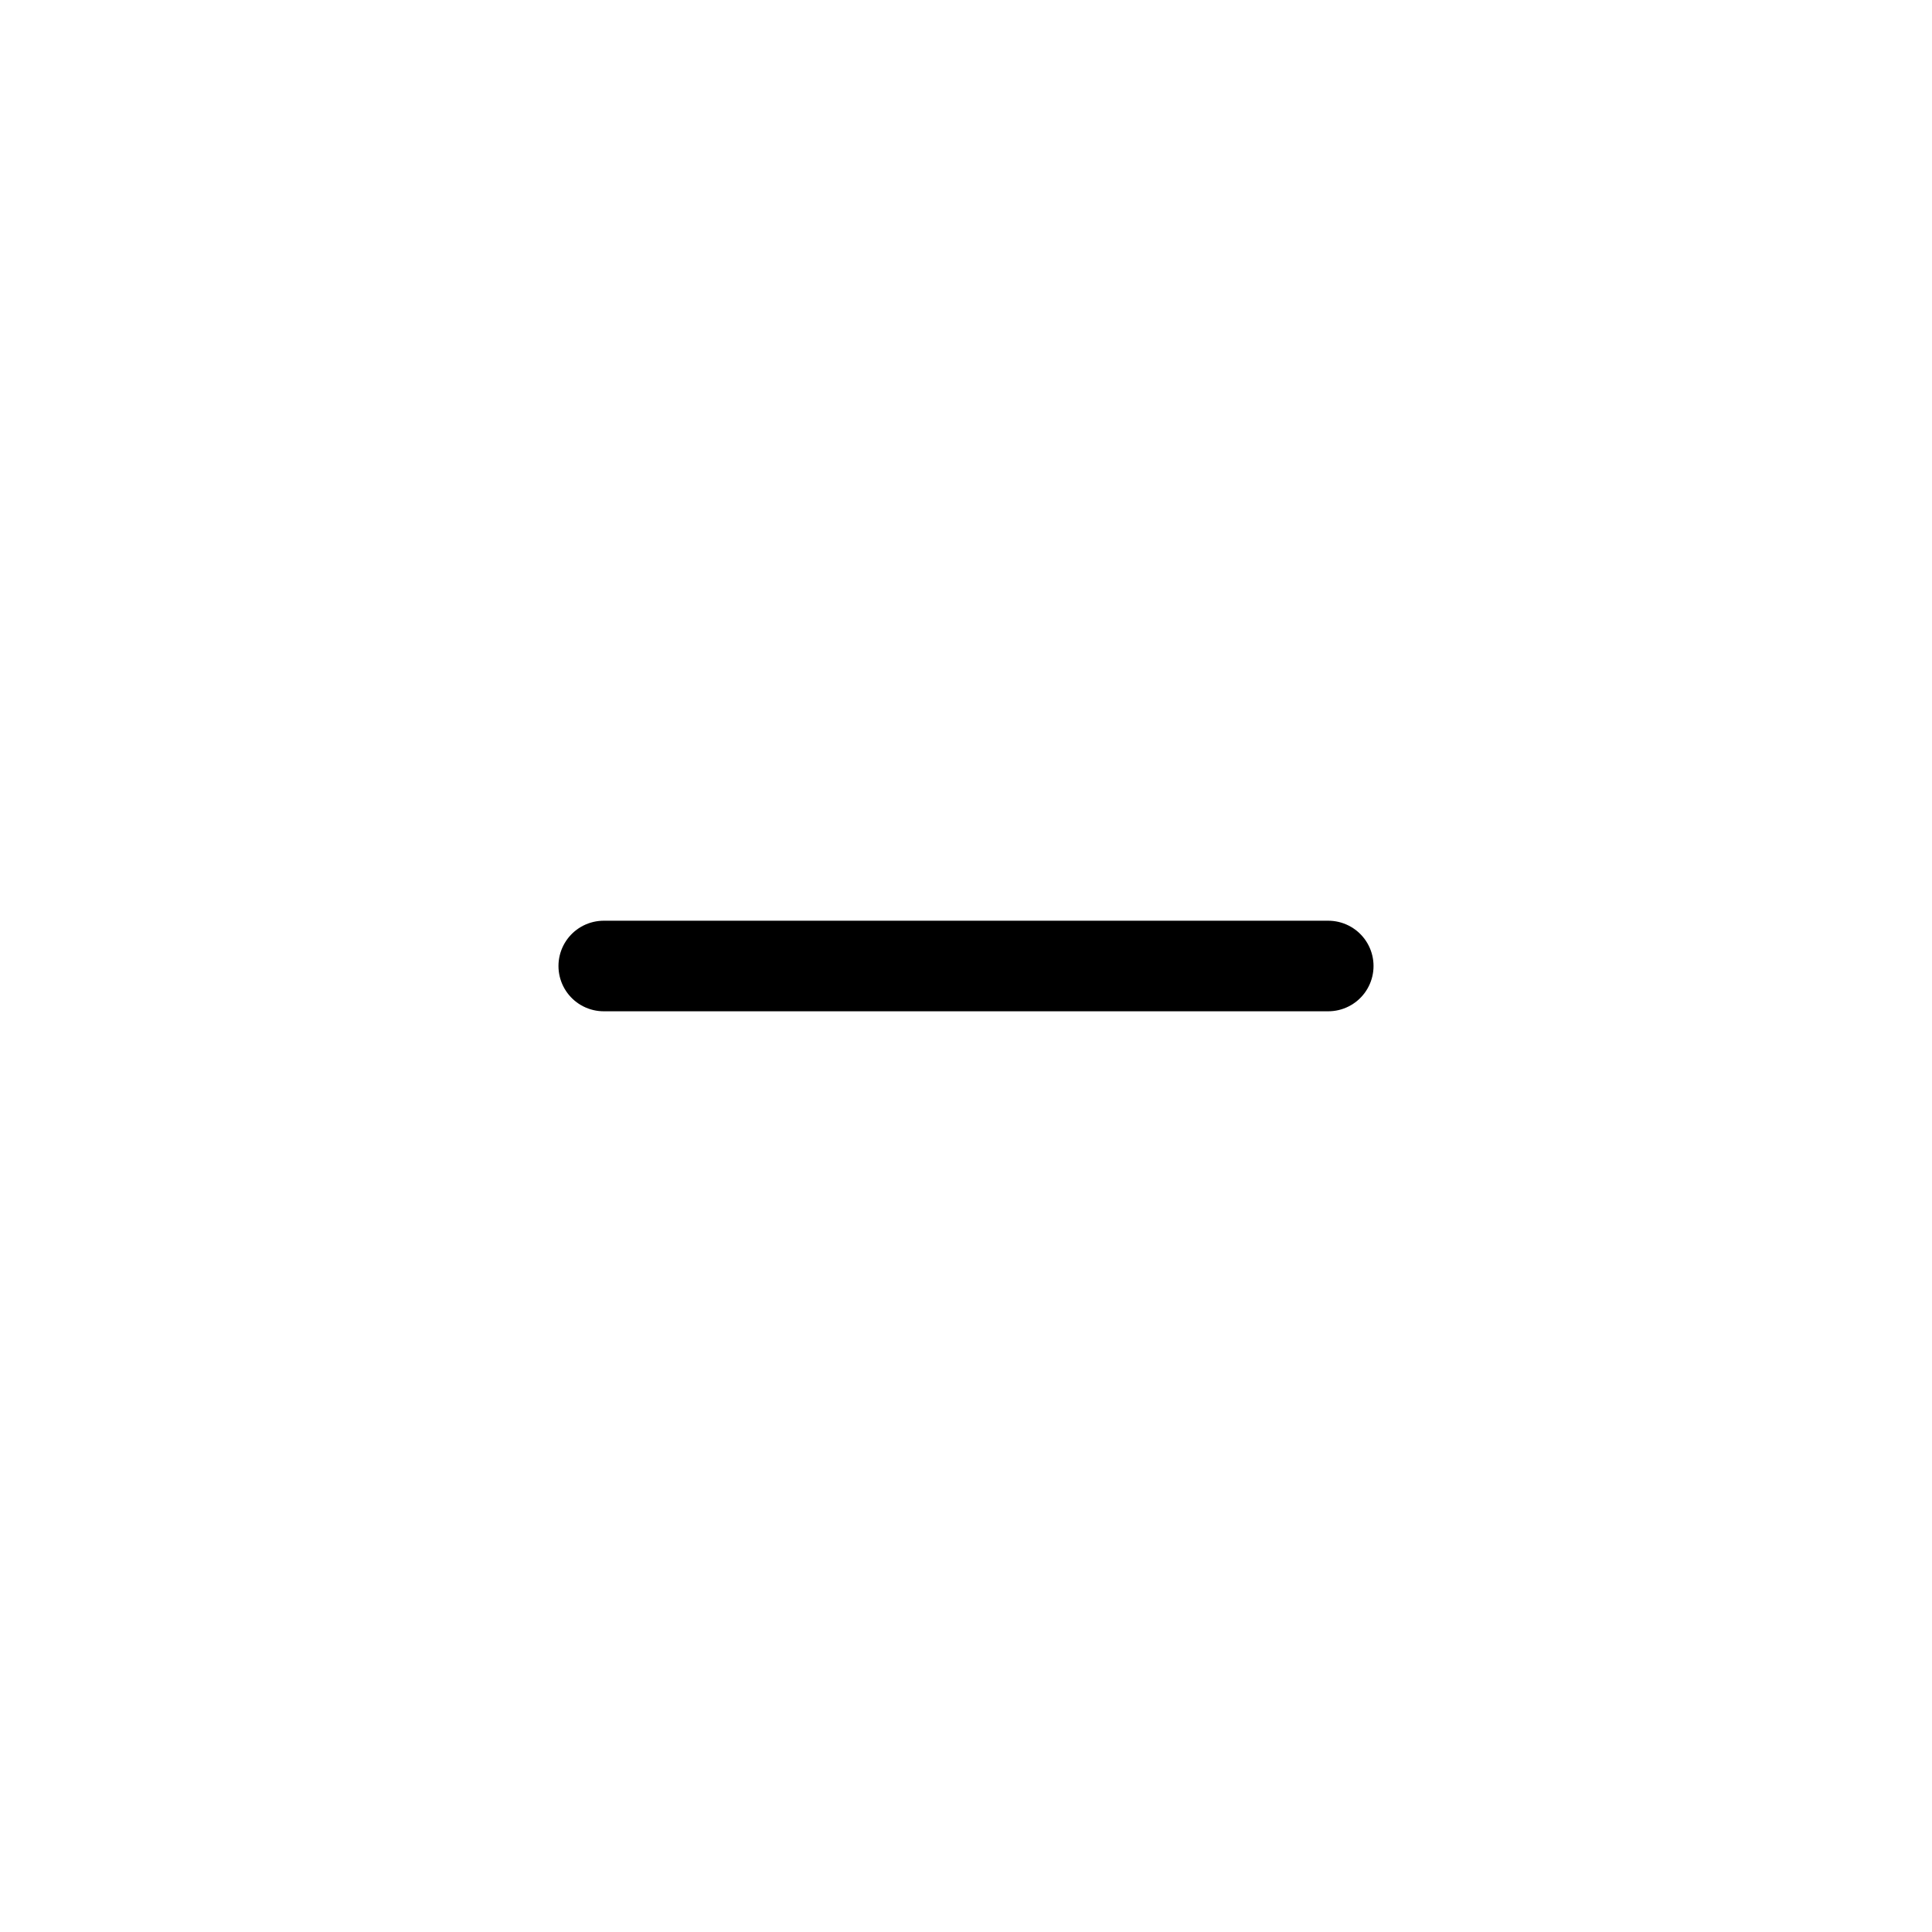
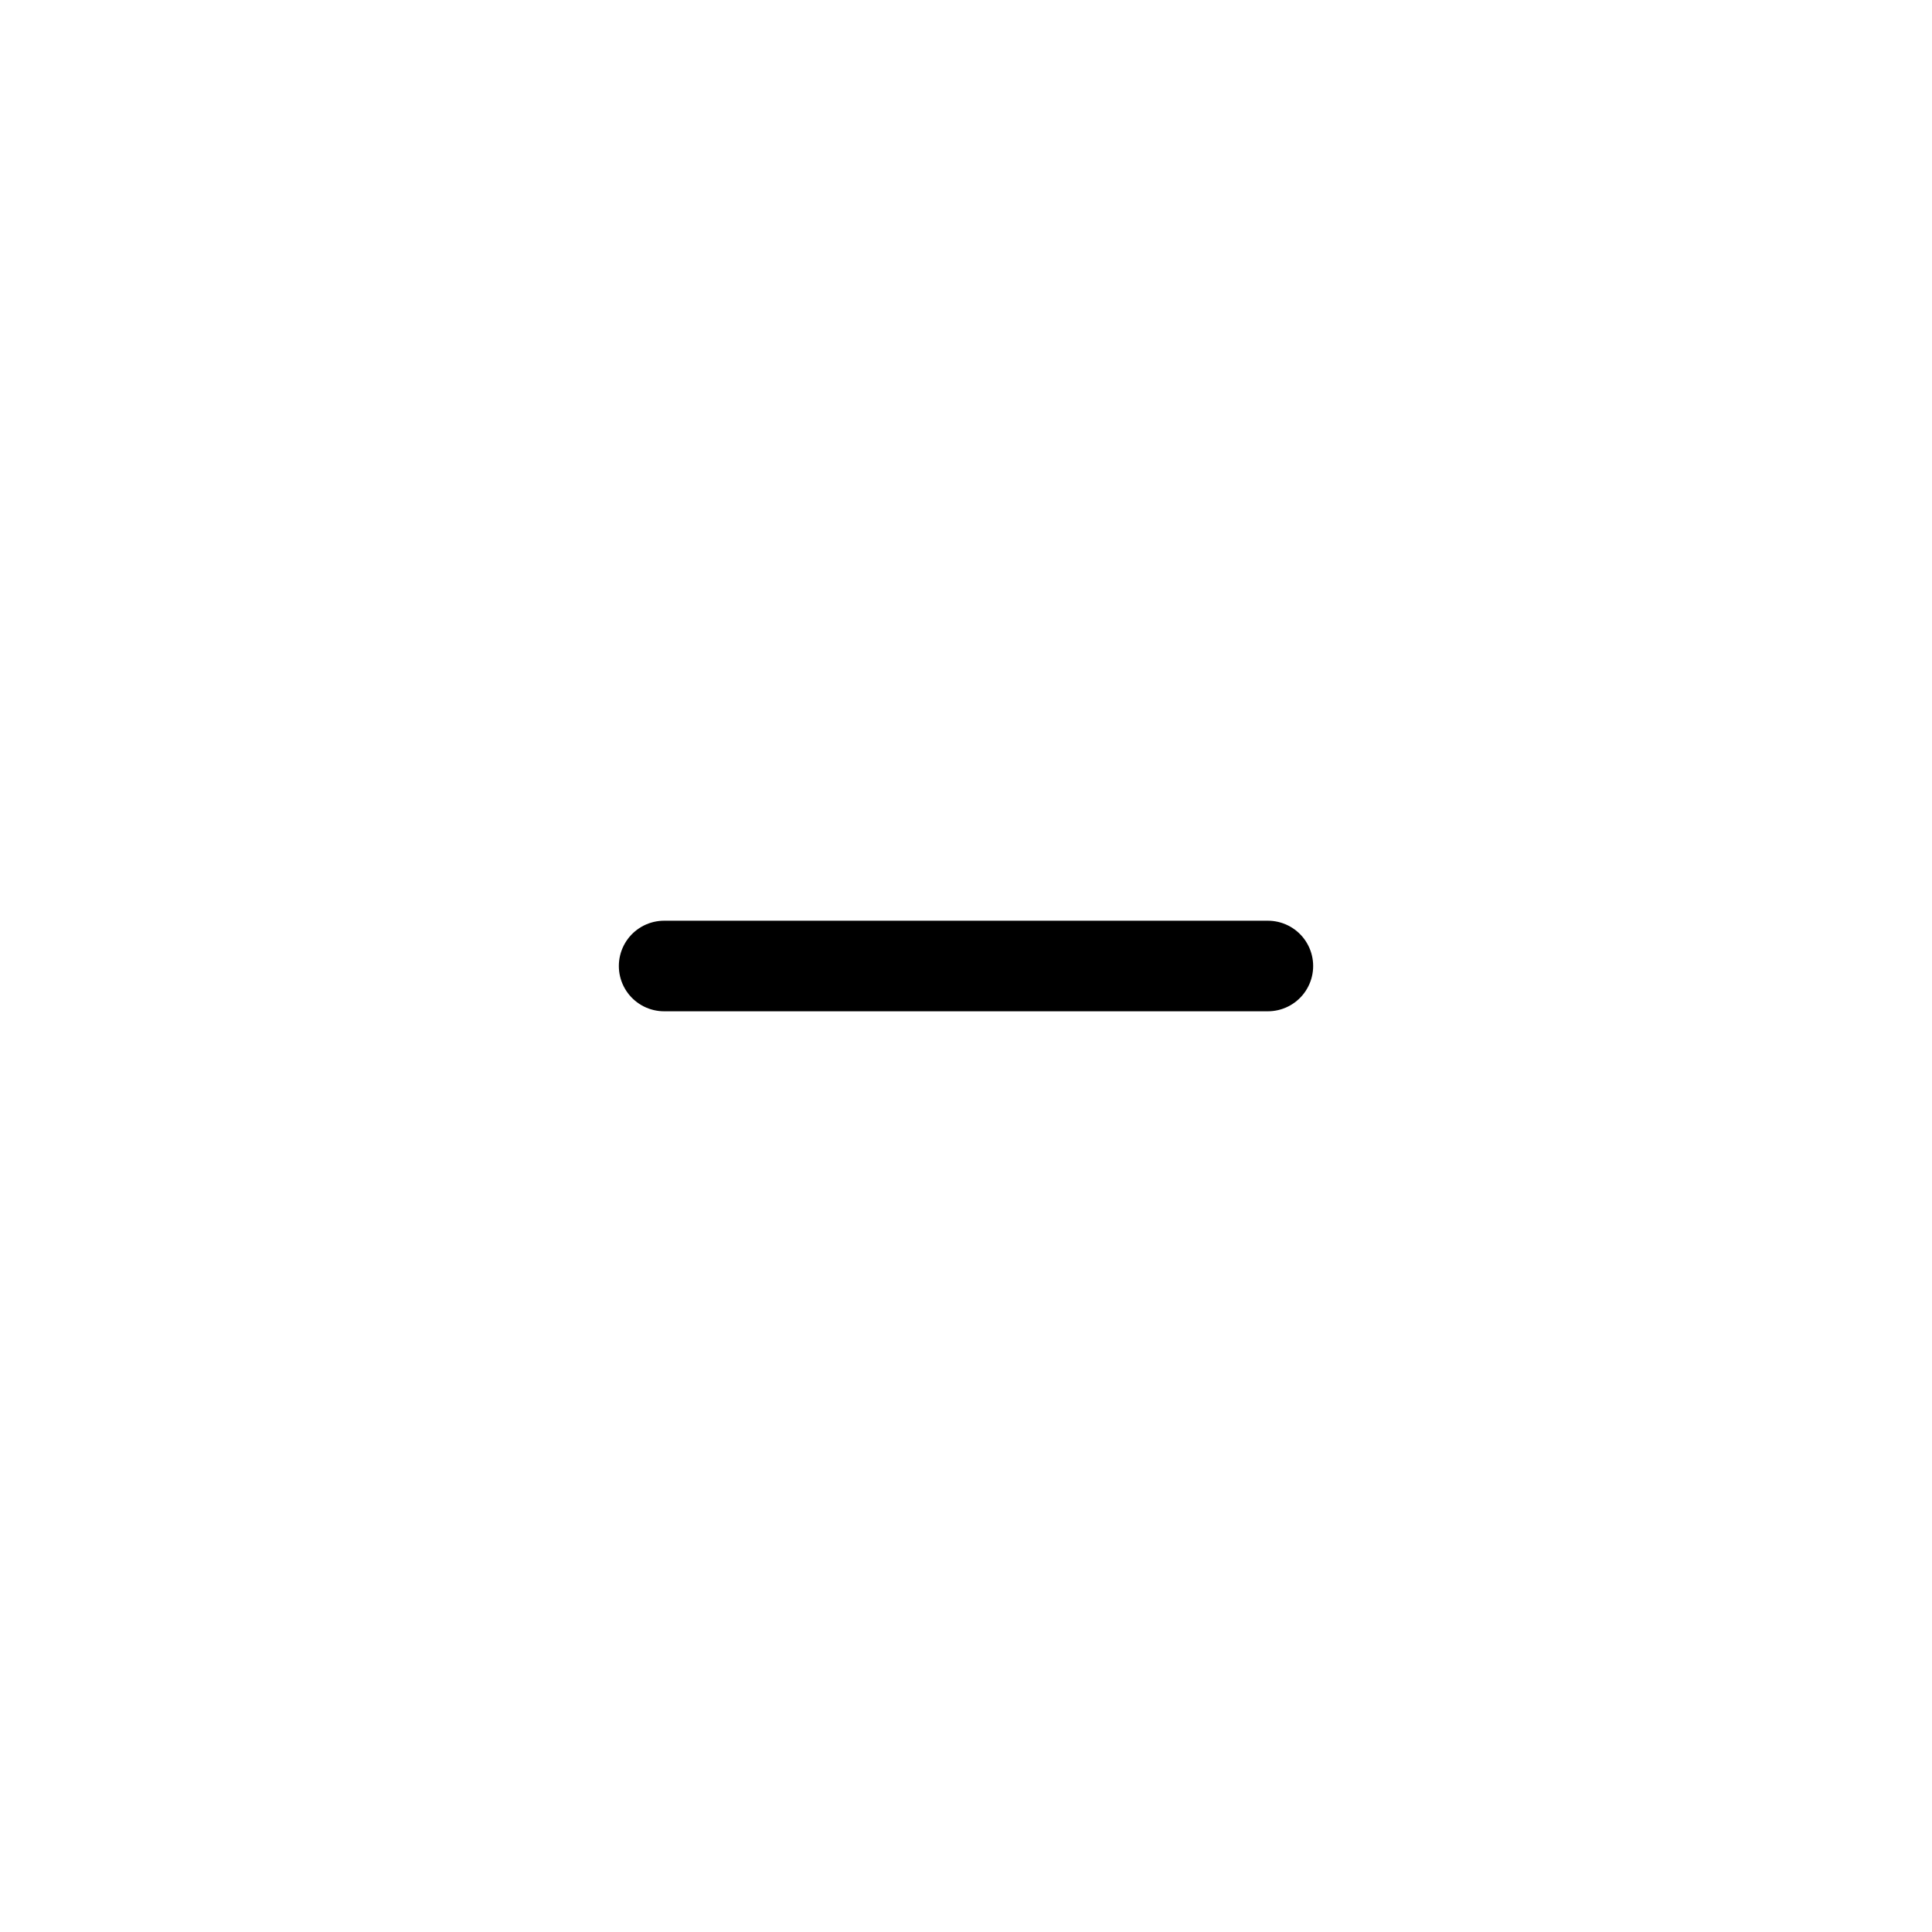
<svg xmlns="http://www.w3.org/2000/svg" xmlns:xlink="http://www.w3.org/1999/xlink" version="1.1" id="svg1" width="32" height="32" viewBox="0 0 32 32">
  <defs id="defs">
    <filter id="filter1" style="color-interpolation-filters:sRGB" x="0" y="0" width="1" height="1">
      <feGaussianBlur id="feGaussianBlur1" result="blur" stdDeviation="1 1" />
    </filter>
  </defs>
  <g id="layer_b" style="display:none">
    <use id="use1" xlink:href="#layer1" style="display:inline;filter:url(#filter1)" />
  </g>
  <g id="layer1" style="display:inline">
    <path id="rect0" d="M 4,4 H 28 V 28 H 4 Z" style="fill:none;stroke:none" />
-     <path id="path1" d="M 10,16 H 22" style="fill:none;stroke:#000000;stroke-width:1.5;stroke-linecap:round;stroke-linejoin:round" />
+     <path id="path1" d="M 11,16 H 21" style="fill:none;stroke:#000000;stroke-width:1.5;stroke-linecap:round;stroke-linejoin:round" />
  </g>
</svg>
